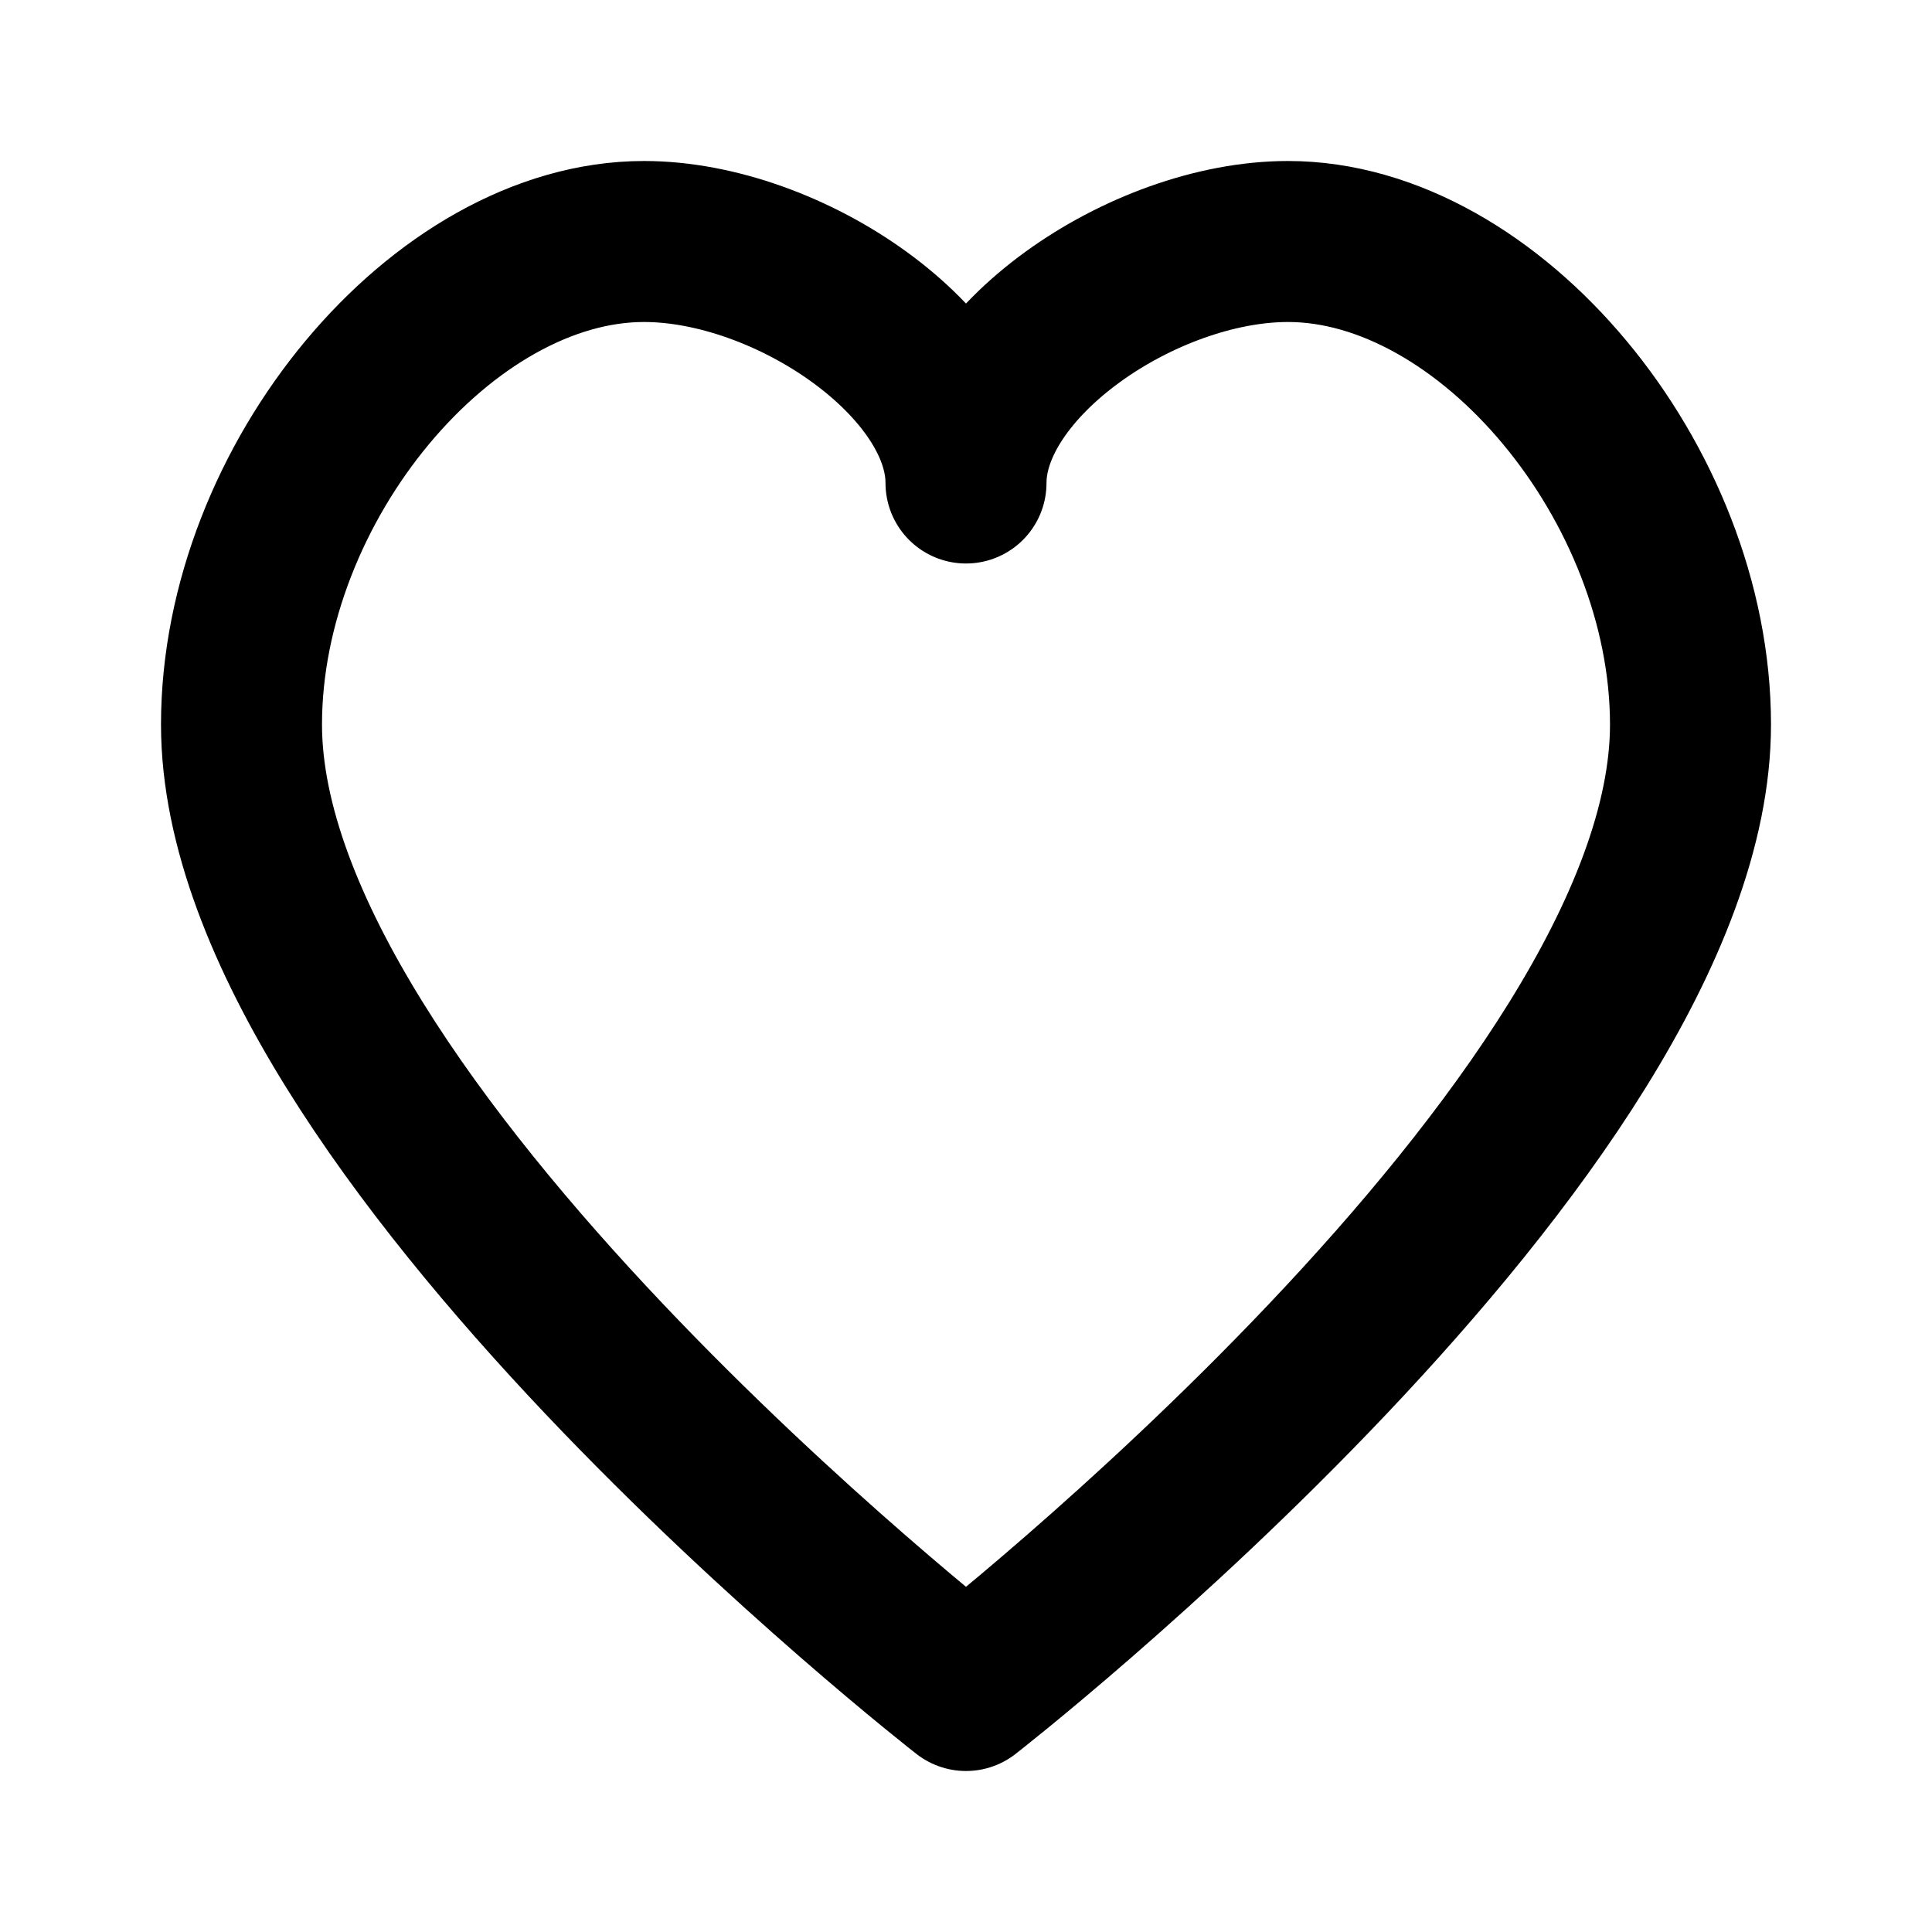
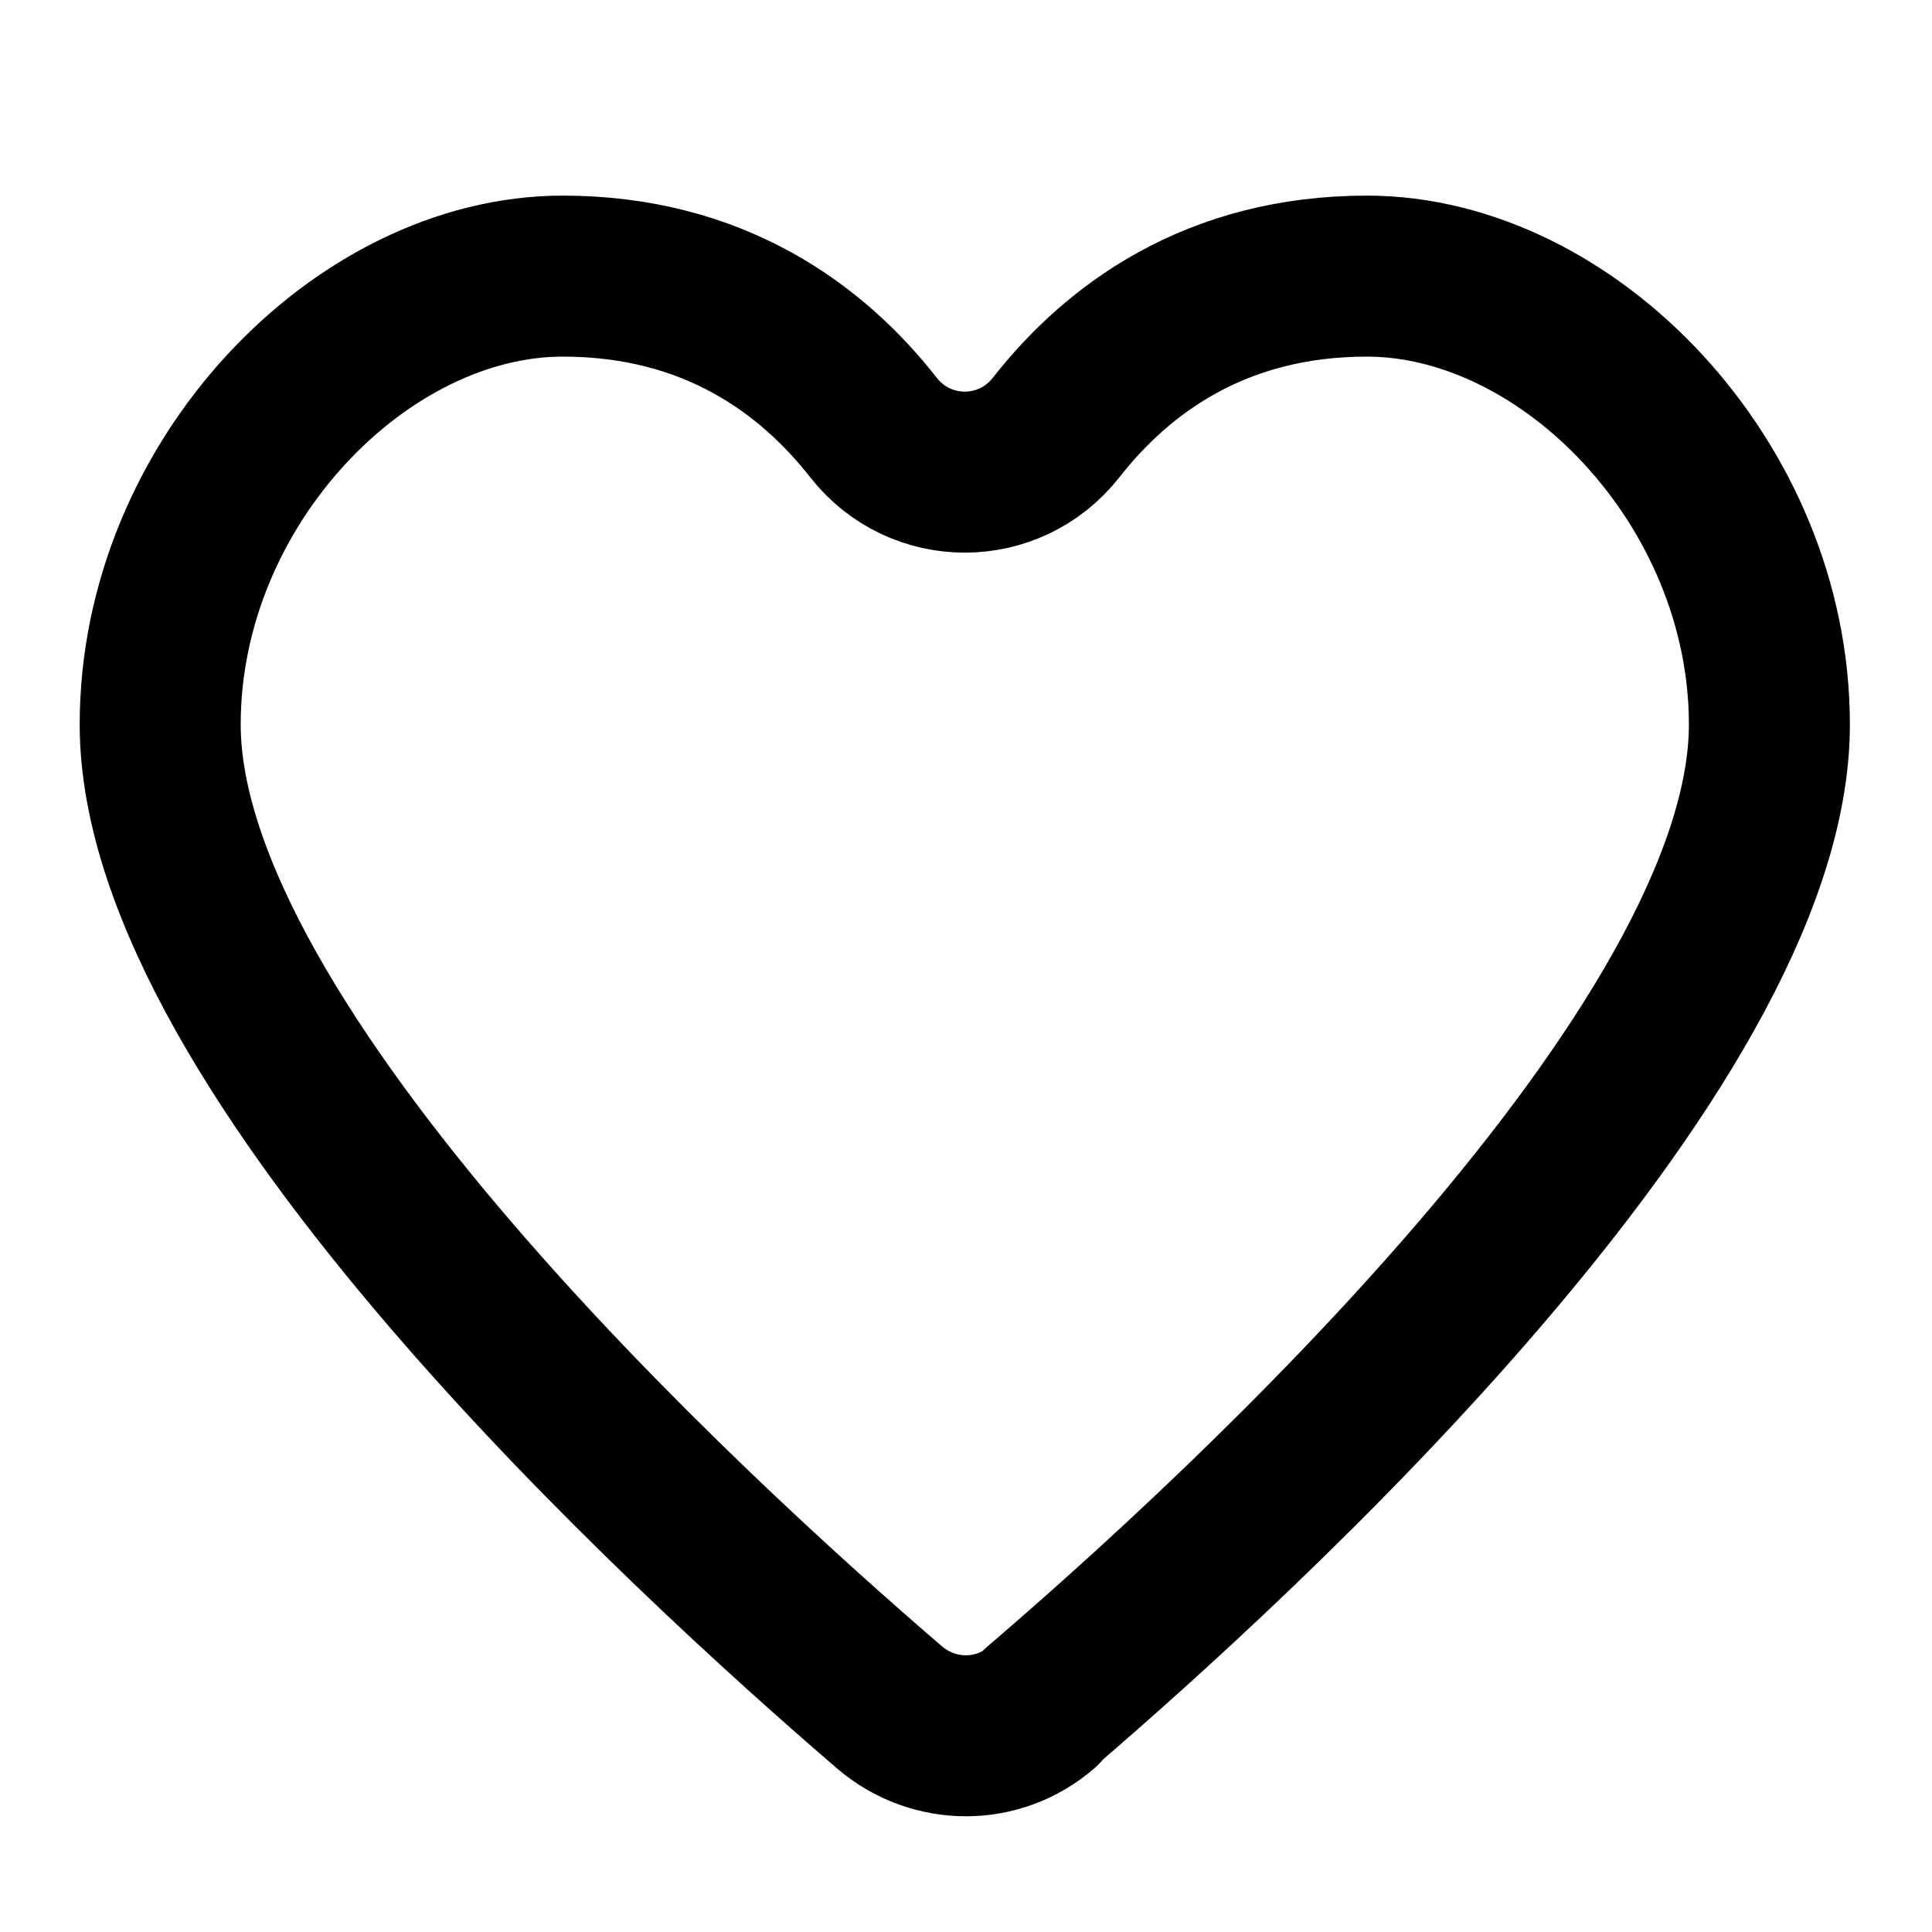
- <svg xmlns="http://www.w3.org/2000/svg" viewBox="0 0 24 24" fill="none" stroke="currentColor" stroke-width="2" stroke-linecap="round" stroke-linejoin="round" aria-hidden="true">
-   <path d="M12 21C12 21 3 14 3 9C3 6 5.5 3 8 3C9.8 3 12 4.5 12 6C12 4.5 14.2 3 16 3C18.5 3 21 6 21 9C21 14 12 21 12 21Z" />
+ <svg xmlns="http://www.w3.org/2000/svg" id="Layer_1" version="1.1" viewBox="0 0 24 24">
+   <defs>
+     <style>
+       .st0 {
+         fill: none;
+         stroke: #000;
+         stroke-linecap: round;
+         stroke-linejoin: round;
+         stroke-width: 2px;
+       }
+     </style>
+   </defs>
+   <path class="st0" d="M12.94,21.21c-.54.47-1.34.47-1.89,0-2.49-2.14-9.06-8.16-9.06-12.21,0-3,2.5-5.57,5-5.57,1.88,0,3.1.91,3.86,1.88.58.74,1.69.74,2.27,0,.76-.97,1.98-1.88,3.86-1.88,2.5,0,5,2.57,5,5.57,0,4.05-6.56,10.07-9.06,12.21Z" />
</svg>
